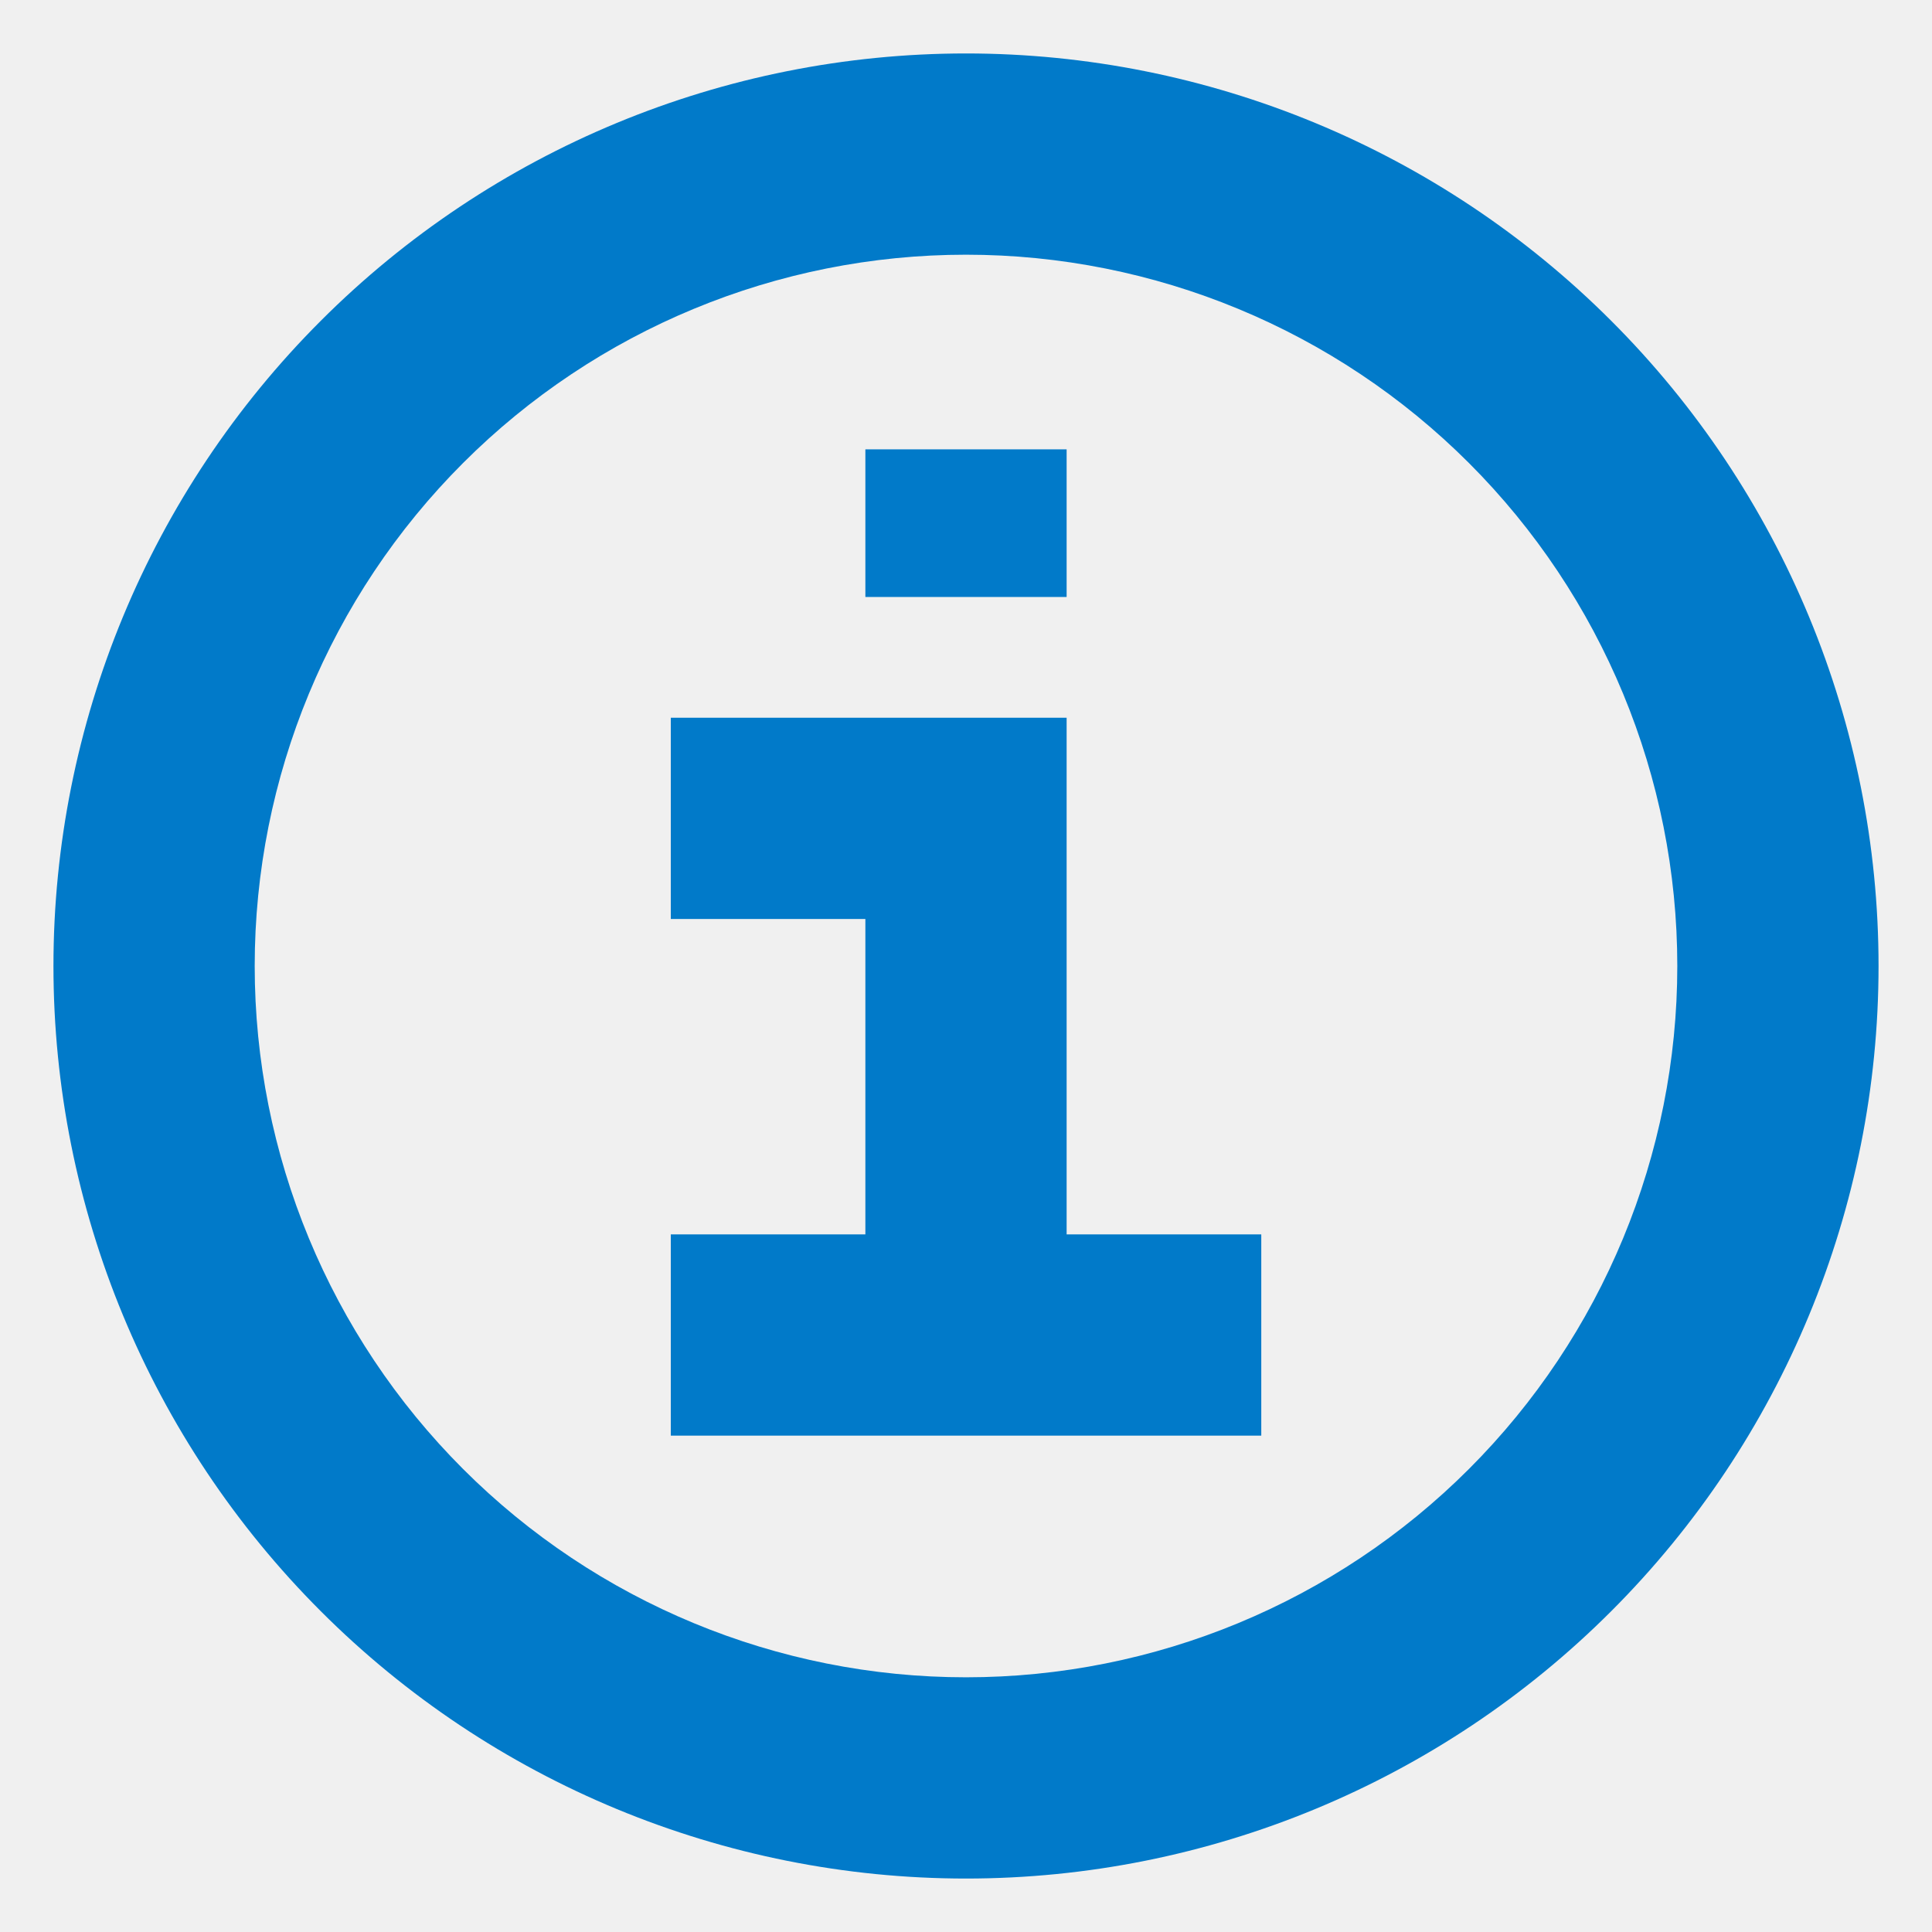
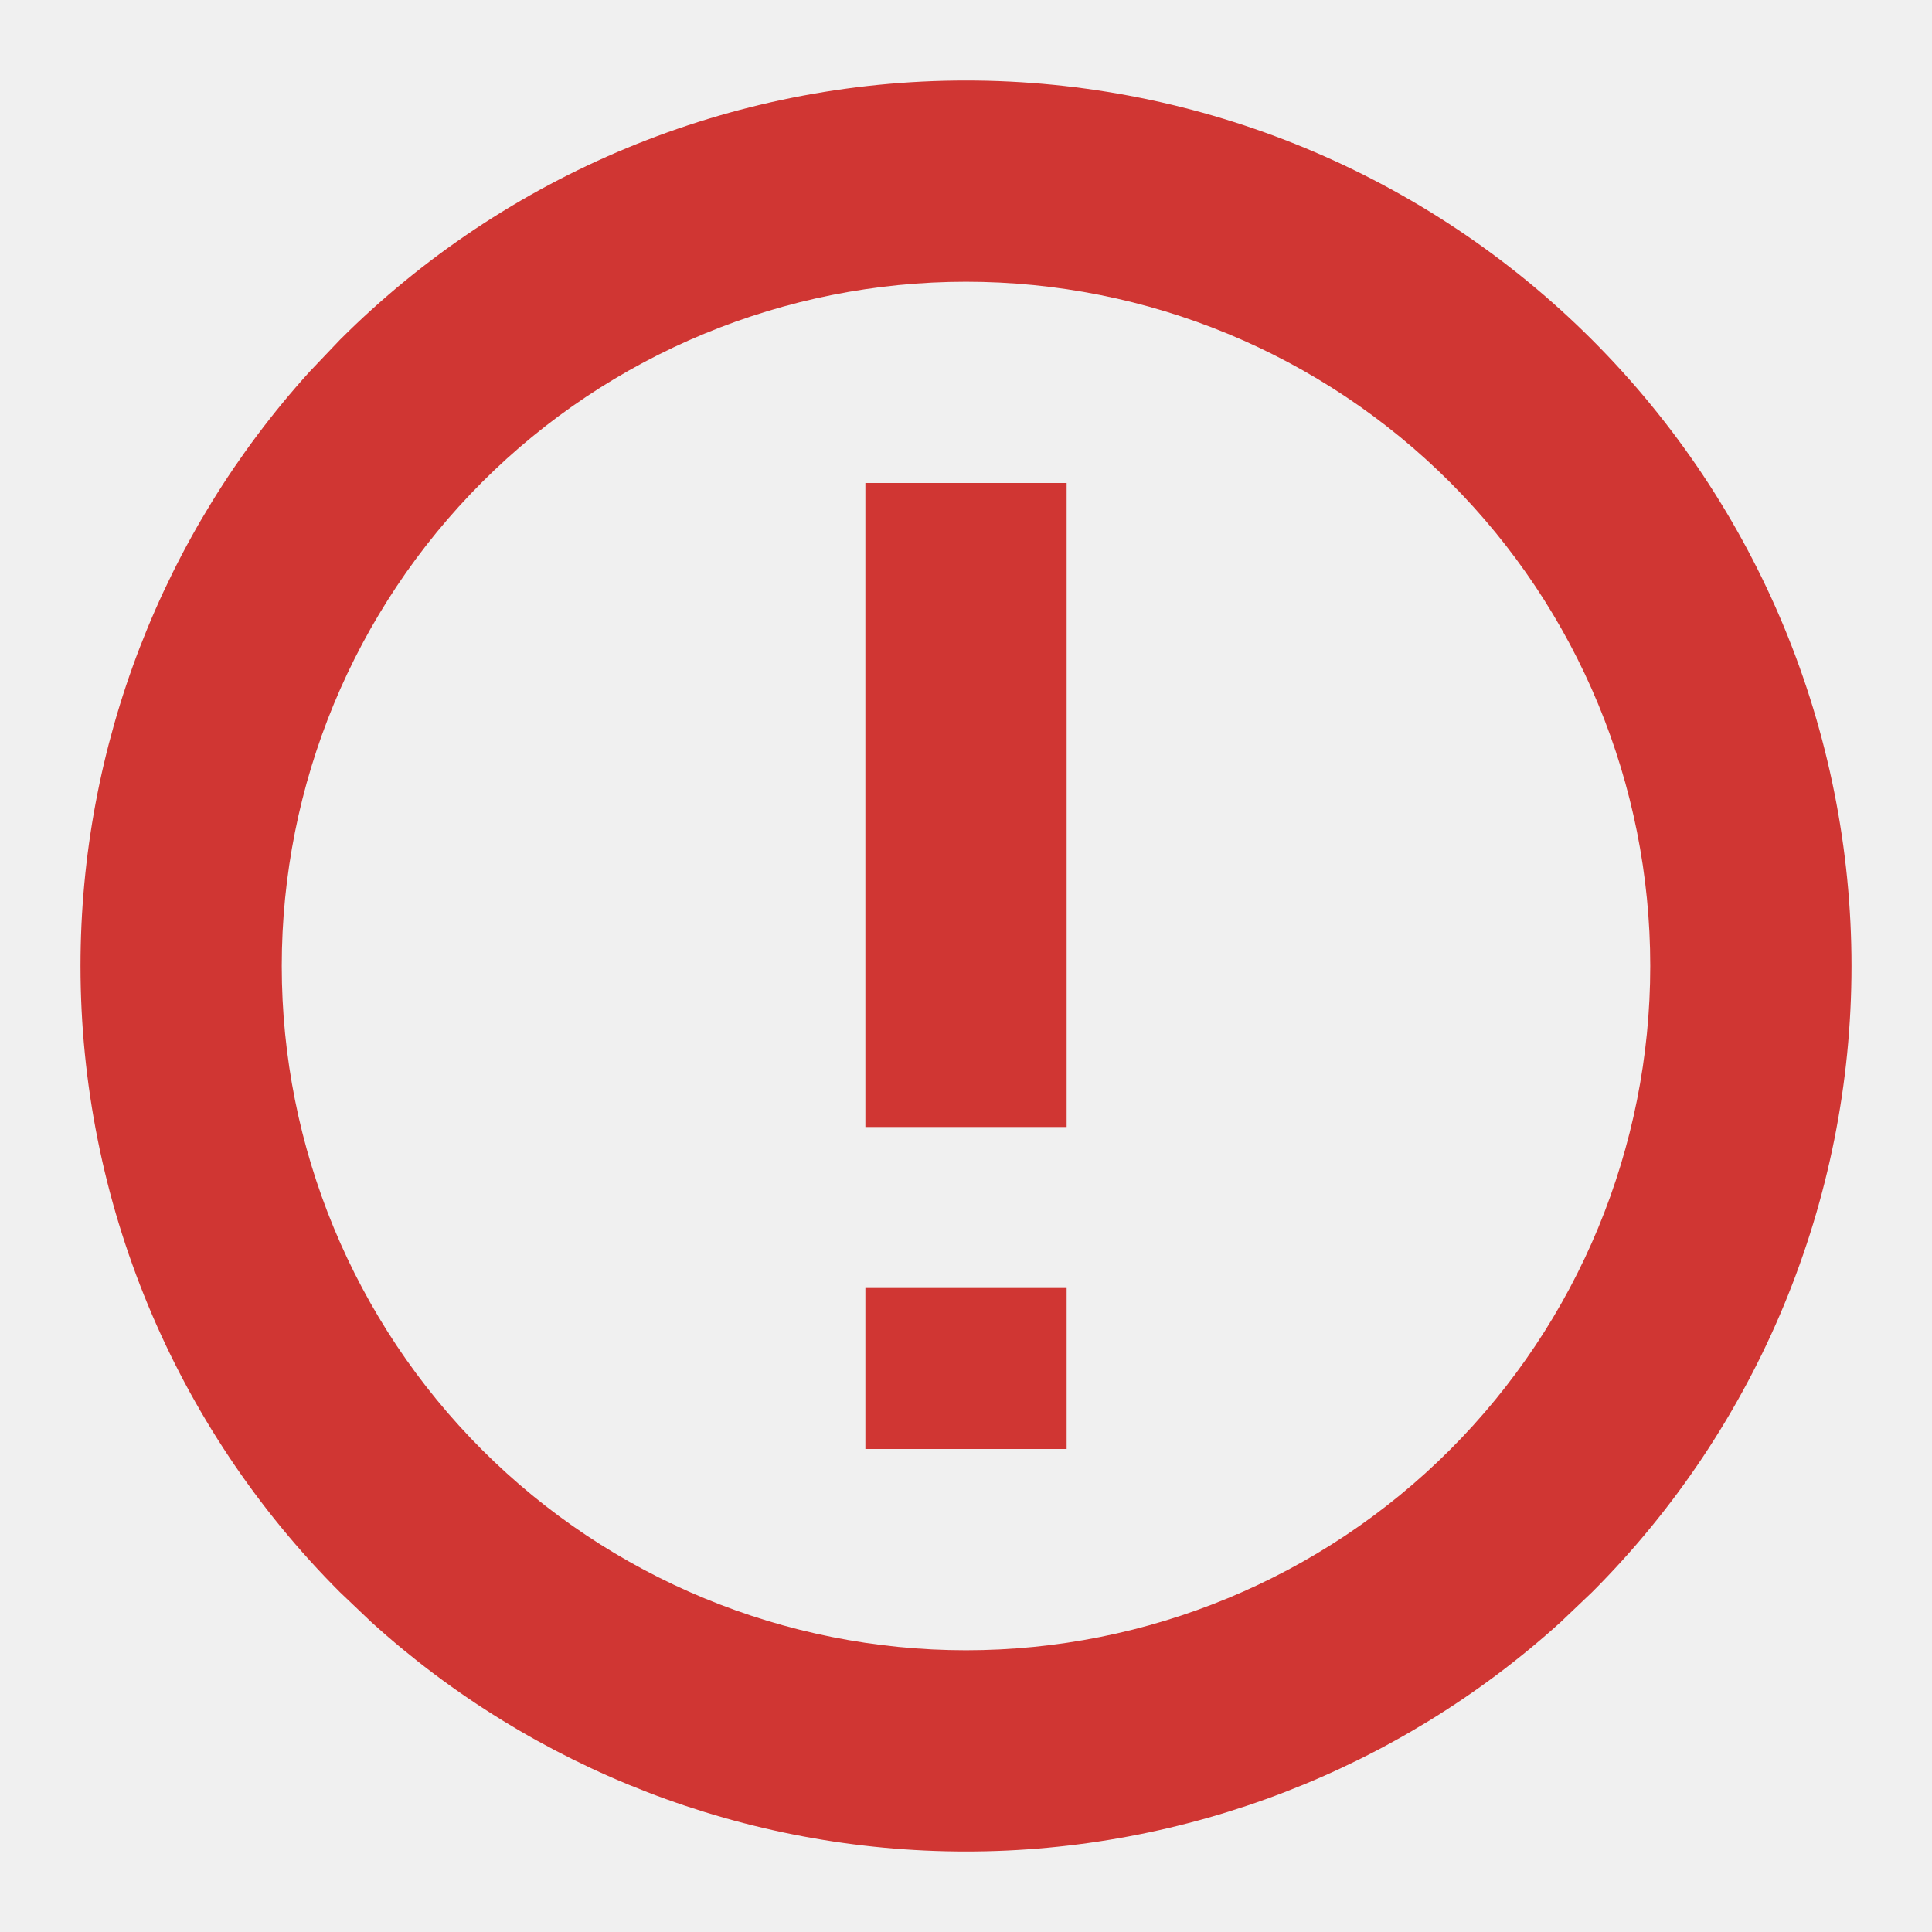
<svg xmlns="http://www.w3.org/2000/svg" width="24" height="24" viewBox="0 0 24 24" fill="none">
-   <g clip-path="url(#clip0_1549_7157)">
-     <path d="M8.333 11.416H10.75V15.334H8.333V17.834H15.668V15.334H13.25V8.916H8.333V11.416Z" fill="#017AC9" />
-     <path d="M13.25 7.416V5.582H10.75V7.416H13.25Z" fill="#017AC9" />
-     <path fill-rule="evenodd" clip-rule="evenodd" d="M12 0.664C8.994 0.664 6.11 1.859 3.985 3.985C1.859 6.11 0.664 8.994 0.664 12C0.664 15.006 1.859 17.89 3.985 20.015C6.11 22.141 8.994 23.336 12 23.336C15.006 23.336 17.89 22.141 20.015 20.015C22.141 17.89 23.336 15.006 23.336 12C23.336 8.994 22.141 6.11 20.015 3.985C17.89 1.859 15.006 0.664 12 0.664ZM5.752 5.752C7.409 4.095 9.657 3.164 12 3.164C14.343 3.164 16.591 4.095 18.248 5.752C19.905 7.409 20.836 9.657 20.836 12C20.836 14.343 19.905 16.591 18.248 18.248C16.591 19.905 14.343 20.836 12 20.836C9.657 20.836 7.409 19.905 5.752 18.248C4.095 16.591 3.164 14.343 3.164 12C3.164 9.657 4.095 7.409 5.752 5.752Z" fill="#017AC9" />
-   </g>
-   <defs>
-     <clipPath id="clip0_1549_7157">
-       <rect width="24" height="24" fill="white" />
-     </clipPath>
-   </defs>
+   <path d="M13.25 18H10.75V16H13.25V18Z" fill="#D03633" />
+   <path d="M13.25 14H10.75V6H13.25V14Z" fill="#D03633" />
+   <path fill-rule="evenodd" clip-rule="evenodd" d="M12 1C14.917 1 17.715 2.159 19.778 4.222C21.841 6.285 23 9.083 23 12C23 14.917 21.841 17.715 19.778 19.778L19.383 20.154C17.365 21.981 14.735 23 12 23C9.265 23 6.635 21.981 4.617 20.154L4.222 19.778C2.159 17.715 1 14.917 1 12C1 9.265 2.019 6.635 3.846 4.617L4.222 4.222C6.285 2.159 9.083 1 12 1ZM12 3.5C9.746 3.5 7.583 4.395 5.989 5.989C4.395 7.583 3.5 9.746 3.5 12C3.5 14.254 4.395 16.417 5.989 18.011C7.583 19.605 9.746 20.5 12 20.5C14.254 20.5 16.417 19.605 18.011 18.011C19.605 16.417 20.5 14.254 20.5 12C20.5 9.746 19.605 7.583 18.011 5.989C16.417 4.395 14.254 3.5 12 3.5Z" fill="#D03633" />
</svg>
